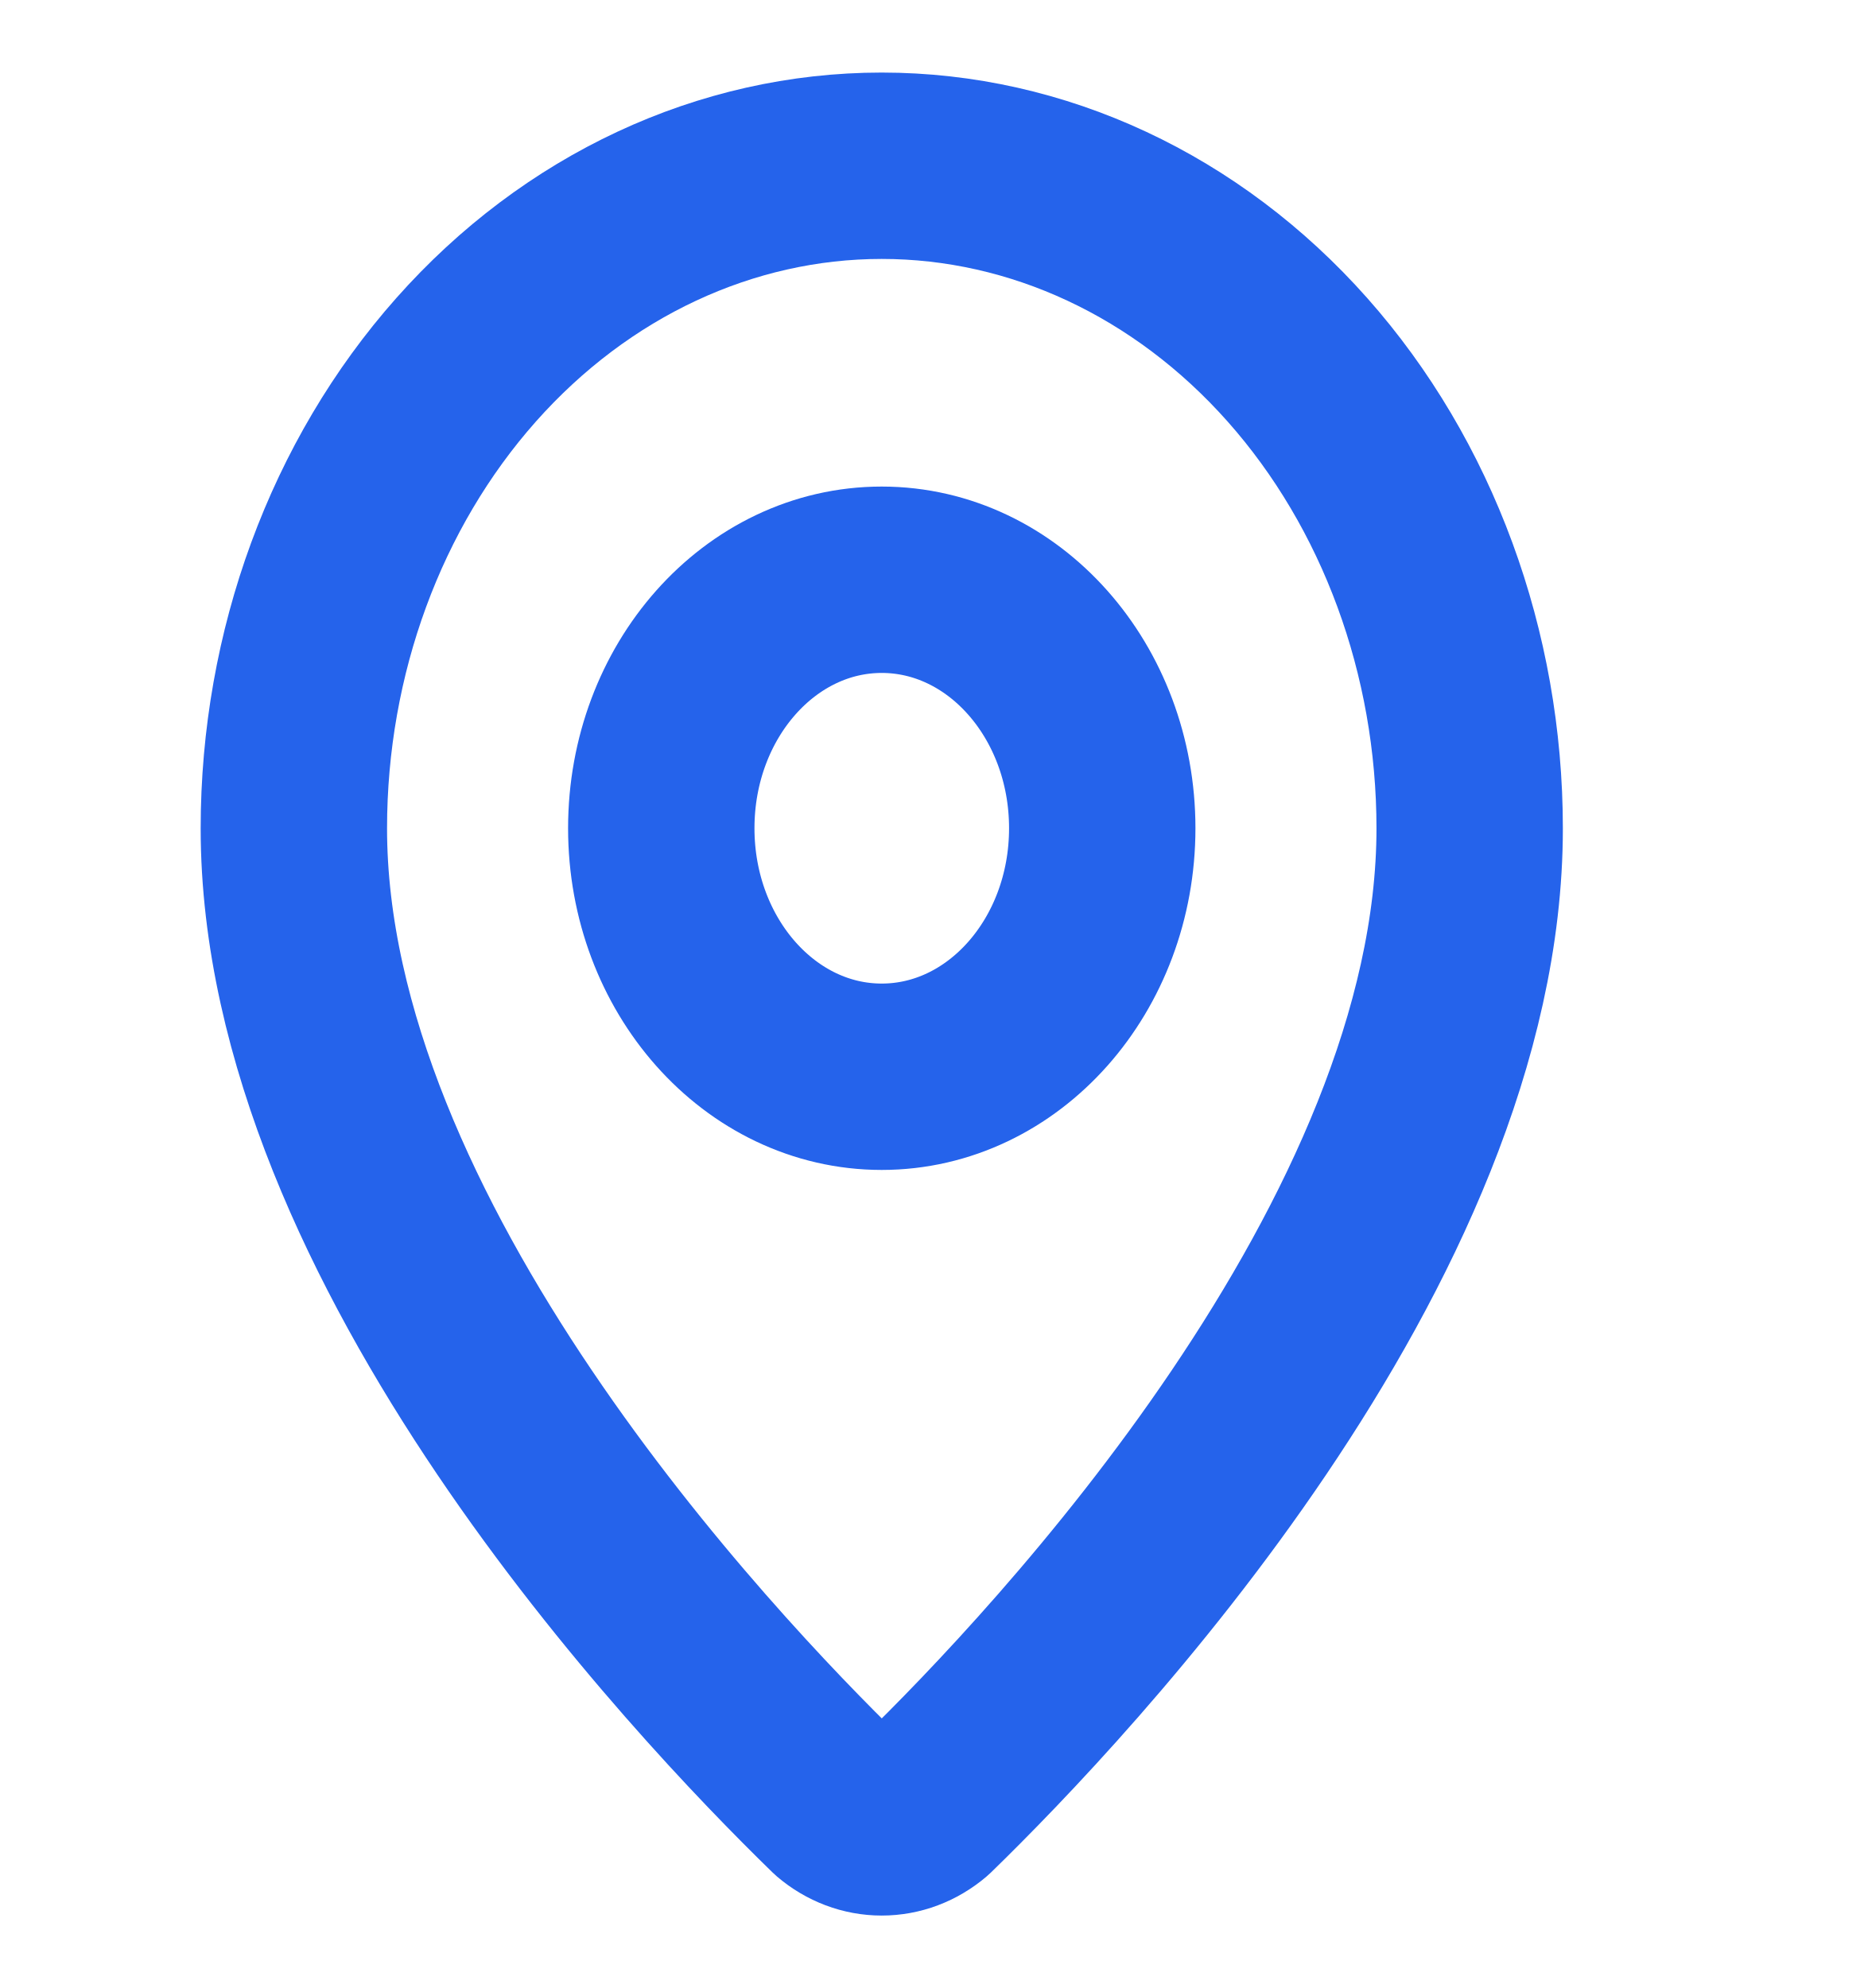
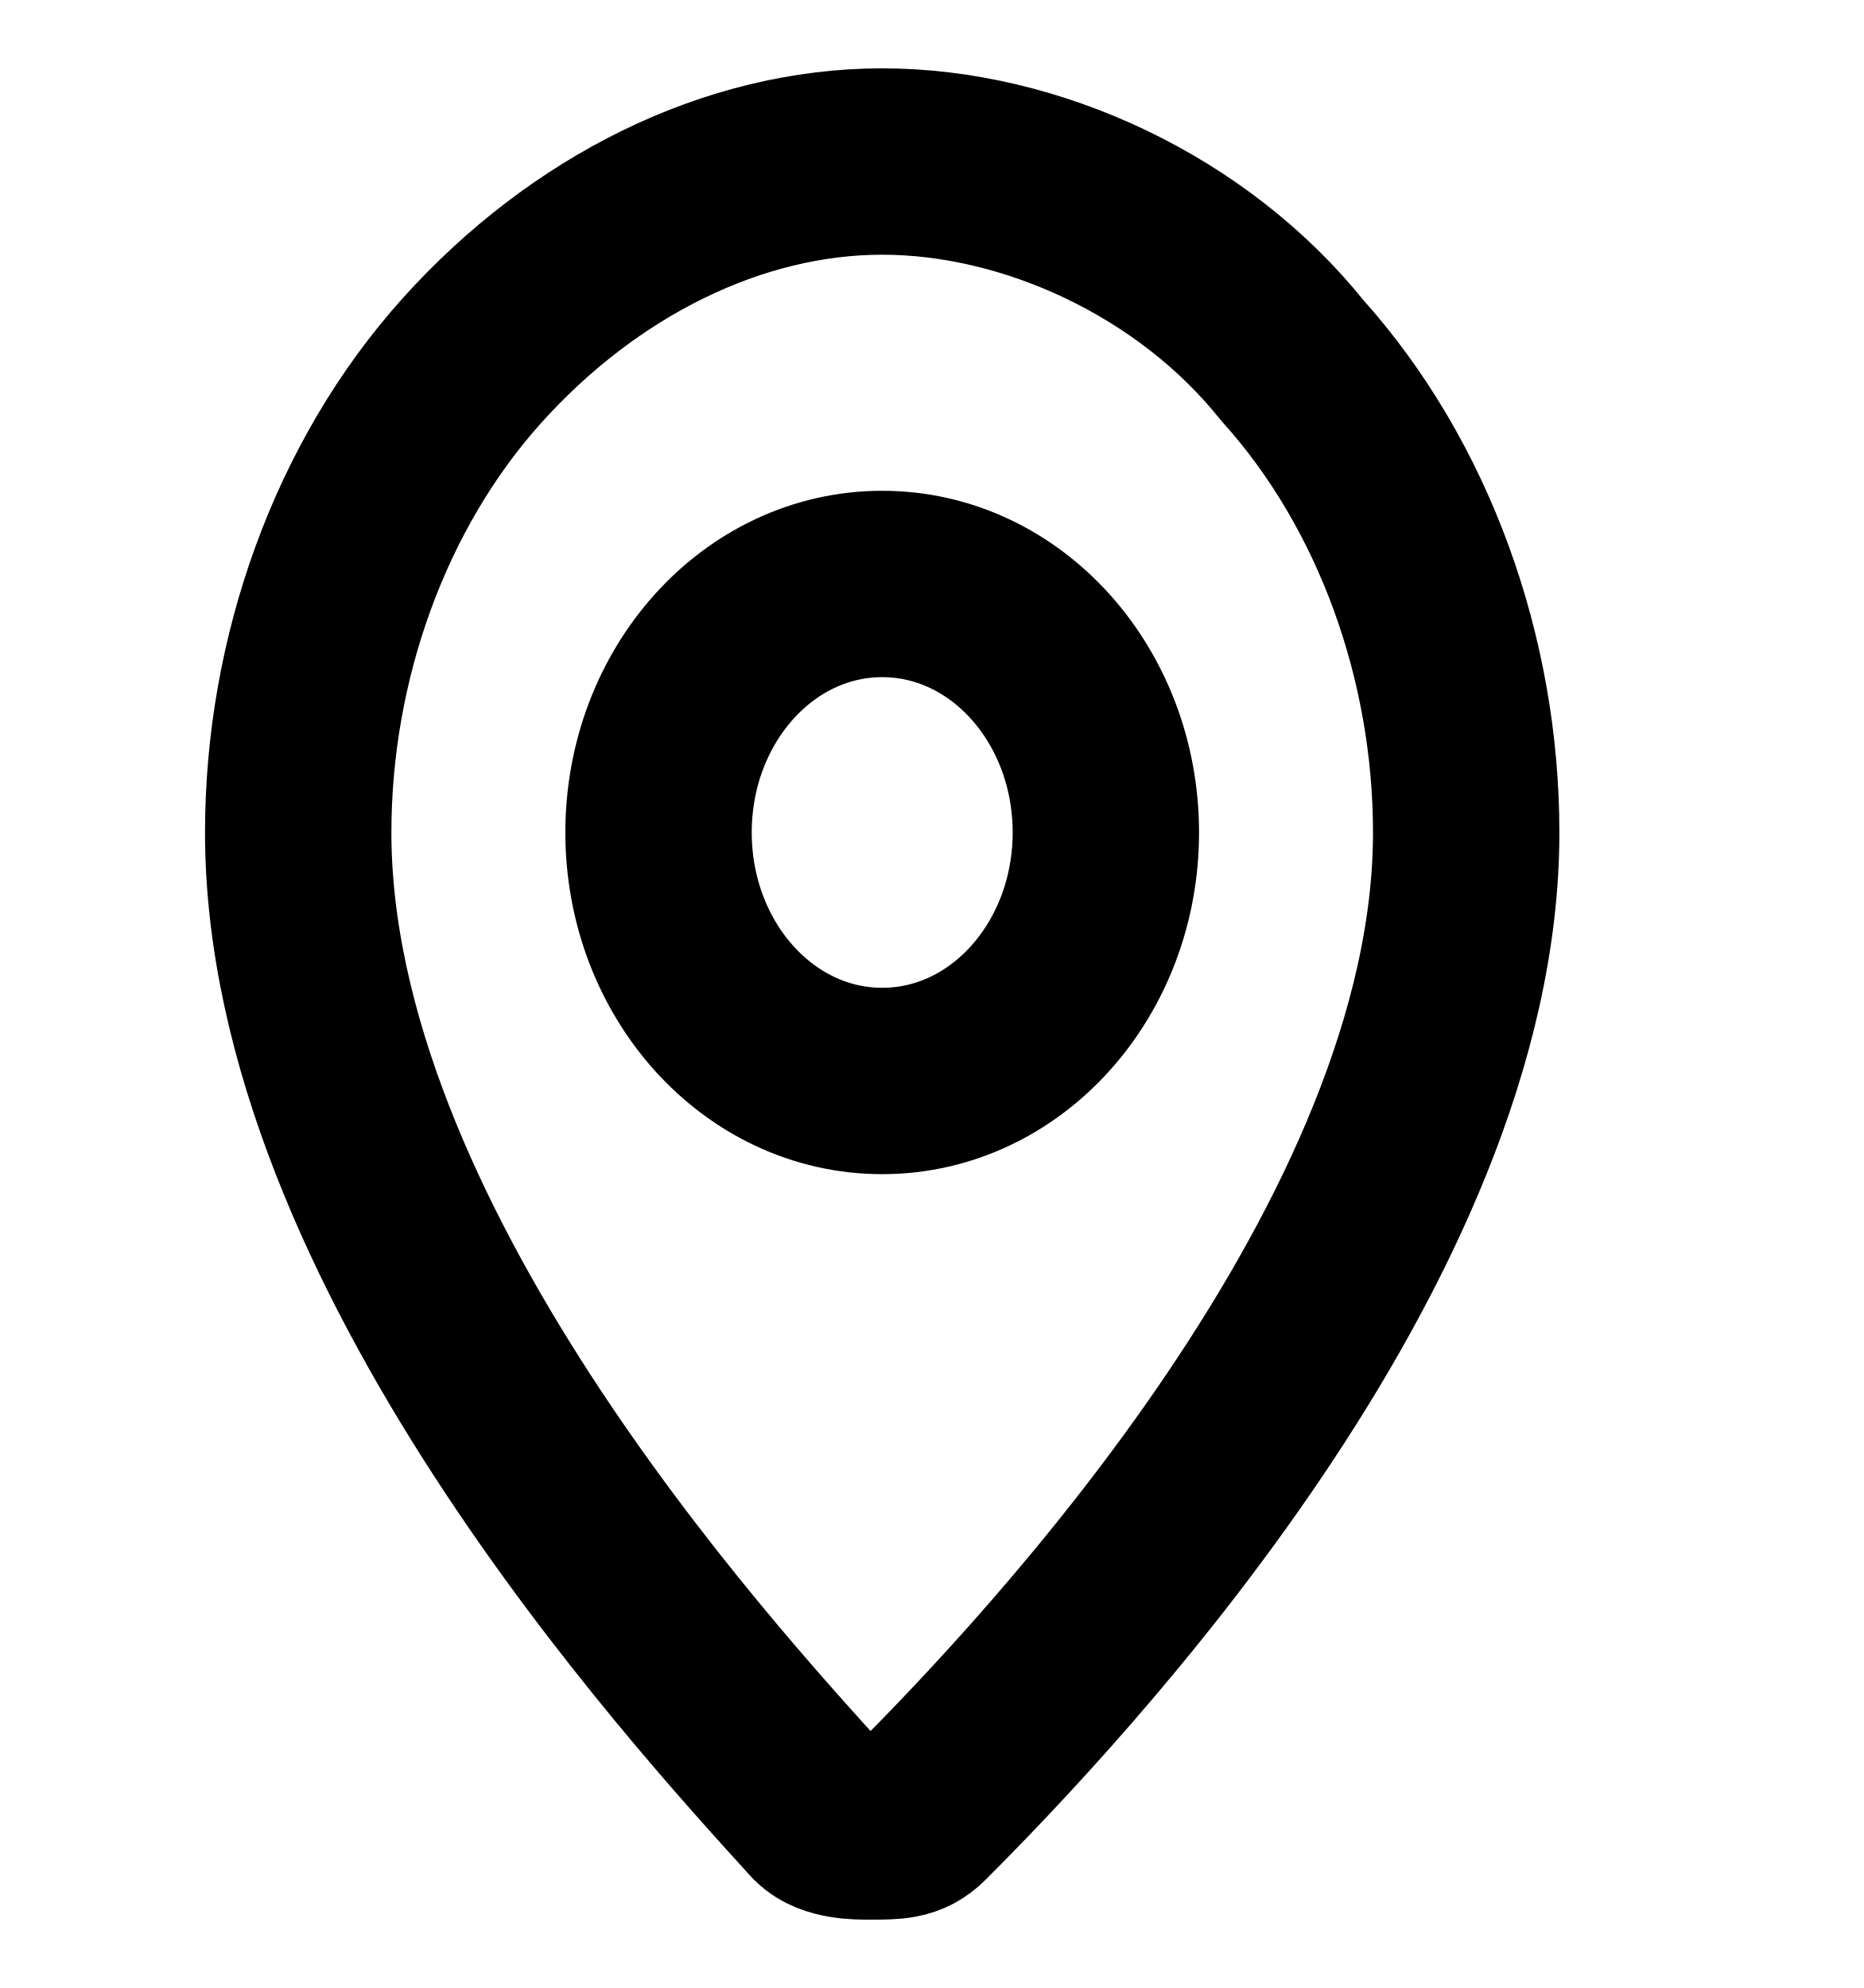
- <svg xmlns="http://www.w3.org/2000/svg" width="15" height="16" viewBox="0 0 15 16" fill="none">
-   <path d="M11.828 6.667C11.828 9.996 8.552 13.463 7.452 14.533C7.349 14.62 7.225 14.667 7.096 14.667C6.968 14.667 6.843 14.62 6.741 14.533C5.641 13.463 2.365 9.996 2.365 6.667C2.365 5.253 2.864 3.896 3.751 2.896C4.638 1.896 5.842 1.334 7.096 1.334C8.351 1.334 9.555 1.896 10.442 2.896C11.329 3.896 11.828 5.253 11.828 6.667Z" stroke="#2563EB" stroke-width="1.5" stroke-linecap="round" stroke-linejoin="round" />
-   <path d="M7.096 8.666C8.076 8.666 8.871 7.771 8.871 6.666C8.871 5.561 8.076 4.666 7.096 4.666C6.117 4.666 5.322 5.561 5.322 6.666C5.322 7.771 6.117 8.666 7.096 8.666Z" stroke="#2563EB" stroke-width="1.5" stroke-linecap="round" stroke-linejoin="round" />
+ <svg xmlns="http://www.w3.org/2000/svg" version="1.1" id="Layer_1" x="0px" y="0px" viewBox="0 0 15 16" style="enable-background:new 0 0 15 16;" xml:space="preserve">
+   <style type="text/css">
+ 	.st0{fill:none;stroke:#000000;stroke-width:1.5;stroke-linecap:round;stroke-linejoin:round;}
+ </style>
+   <path class="st0" d="M11.8,6.7c0,3.3-3.3,6.8-4.4,7.9c-0.1,0.1-0.2,0.1-0.4,0.1c-0.1,0-0.3,0-0.4-0.1C5.6,13.5,2.4,10,2.4,6.7  c0-1.4,0.5-2.8,1.4-3.8c0.9-1,2.1-1.6,3.3-1.6s2.5,0.6,3.3,1.6C11.3,3.9,11.8,5.3,11.8,6.7z" />
+   <path class="st0" d="M7.1,8.7c1,0,1.8-0.9,1.8-2s-0.8-2-1.8-2s-1.8,0.9-1.8,2S6.1,8.7,7.1,8.7z" />
</svg>
